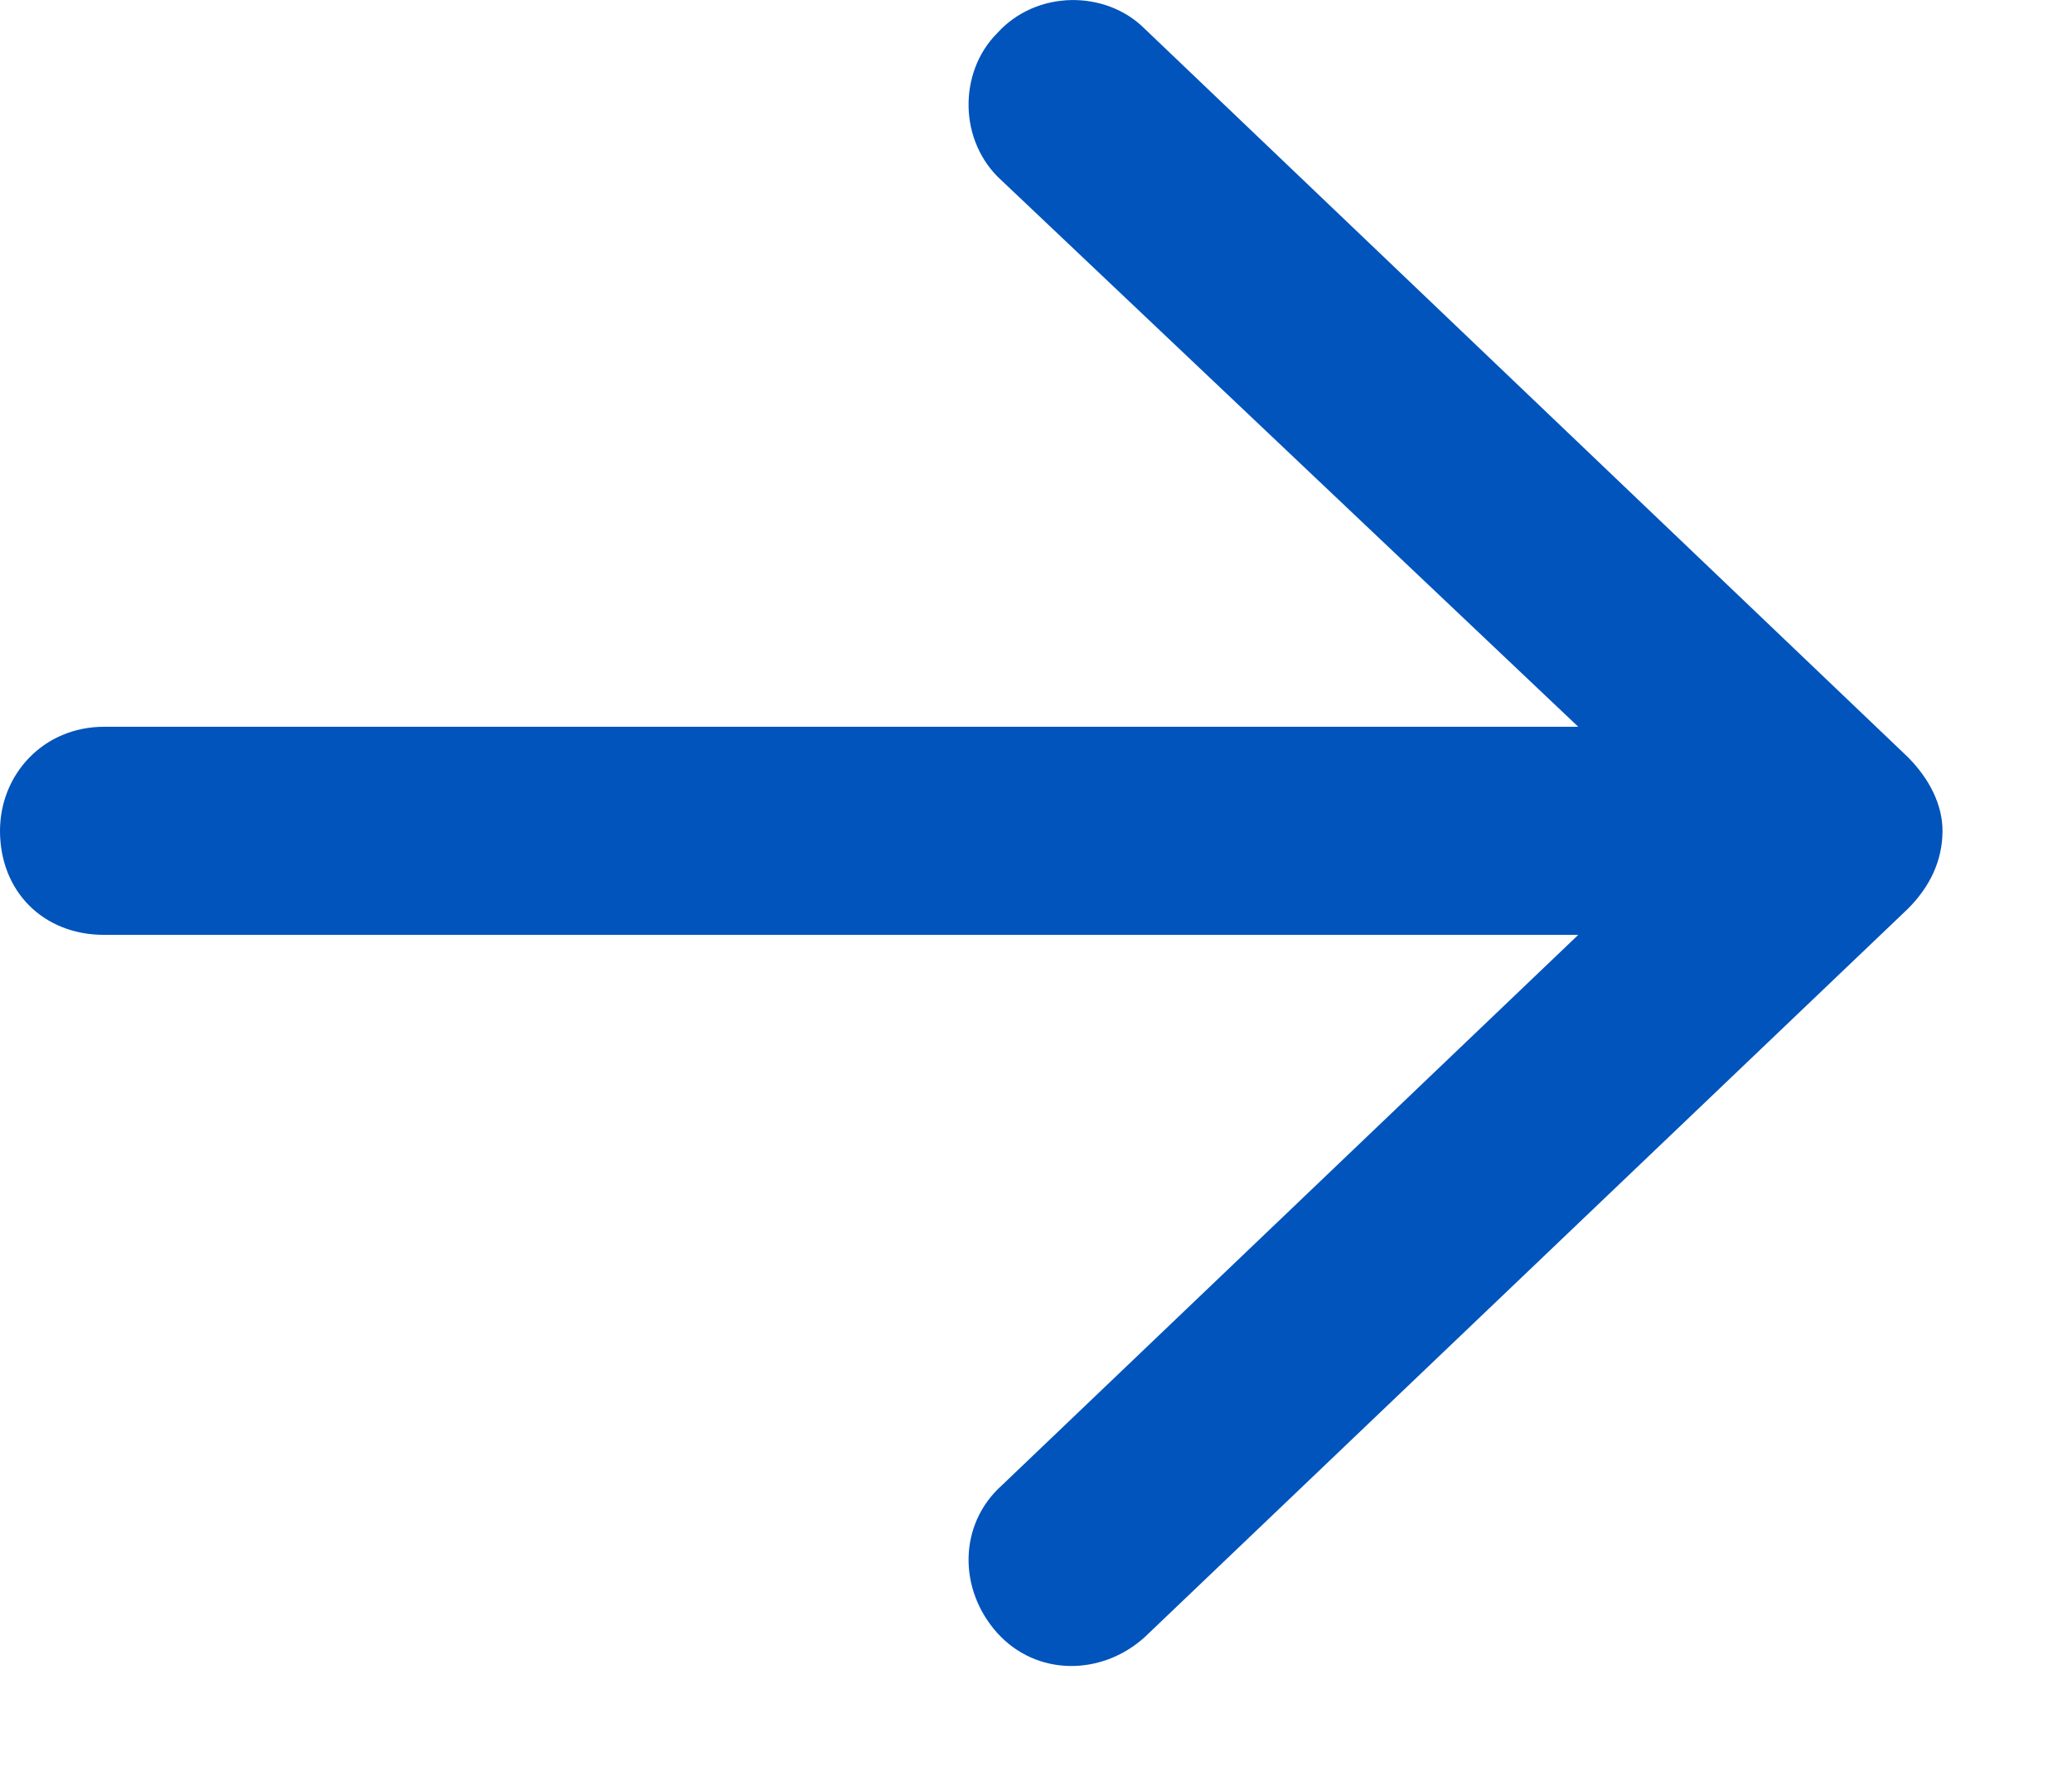
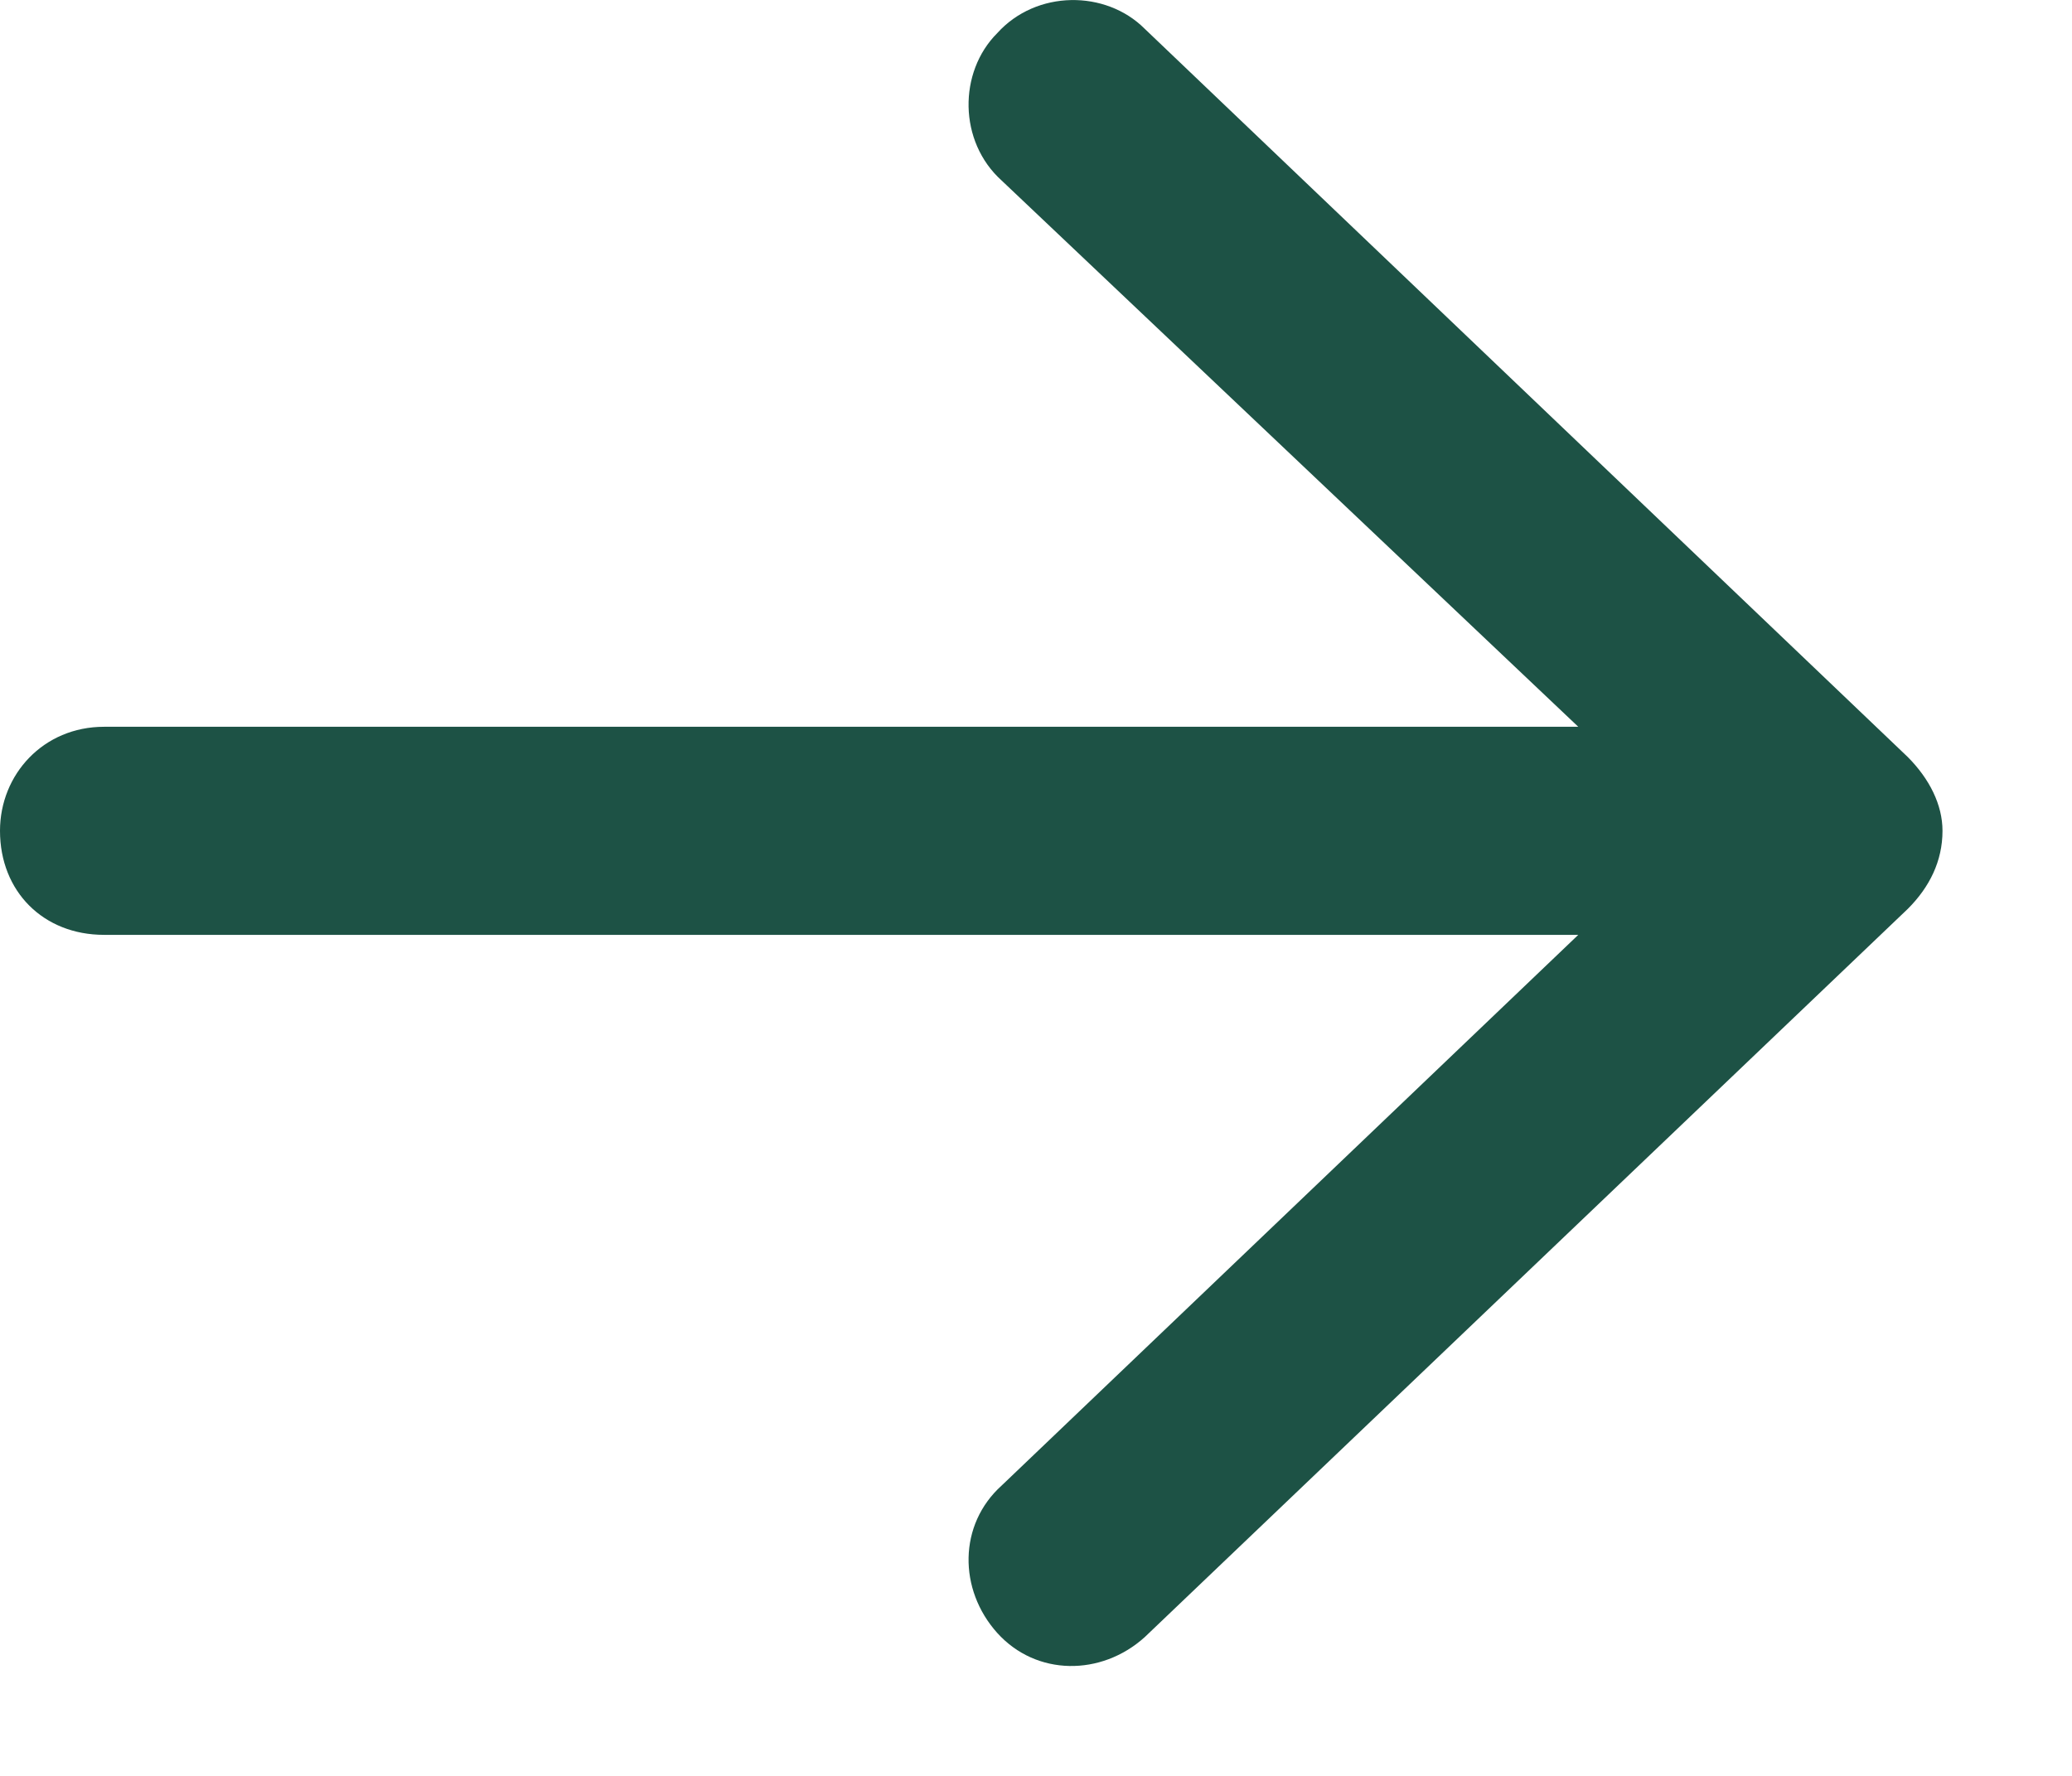
<svg xmlns="http://www.w3.org/2000/svg" width="14" height="12" viewBox="0 0 14 12" fill="none">
-   <path d="M12.891 6.141L7.734 11.063C7.441 11.327 7.002 11.327 6.738 11.034C6.475 10.741 6.475 10.302 6.768 10.038L10.664 6.317H0.703C0.293 6.317 0 6.024 0 5.614C0 5.233 0.293 4.911 0.703 4.911H10.664L6.768 1.22C6.475 0.956 6.475 0.487 6.738 0.224C7.002 -0.069 7.471 -0.069 7.734 0.194L12.891 5.116C13.037 5.263 13.125 5.438 13.125 5.614C13.125 5.819 13.037 5.995 12.891 6.141Z" fill="#0054BC" />
+   <path d="M12.891 6.141L7.734 11.063C7.441 11.327 7.002 11.327 6.738 11.034C6.475 10.741 6.475 10.302 6.768 10.038L10.664 6.317H0.703C0.293 6.317 0 6.024 0 5.614C0 5.233 0.293 4.911 0.703 4.911H10.664L6.768 1.22C6.475 0.956 6.475 0.487 6.738 0.224C7.002 -0.069 7.471 -0.069 7.734 0.194L12.891 5.116C13.037 5.263 13.125 5.438 13.125 5.614C13.125 5.819 13.037 5.995 12.891 6.141Z" fill="#1D5245" />
</svg>
